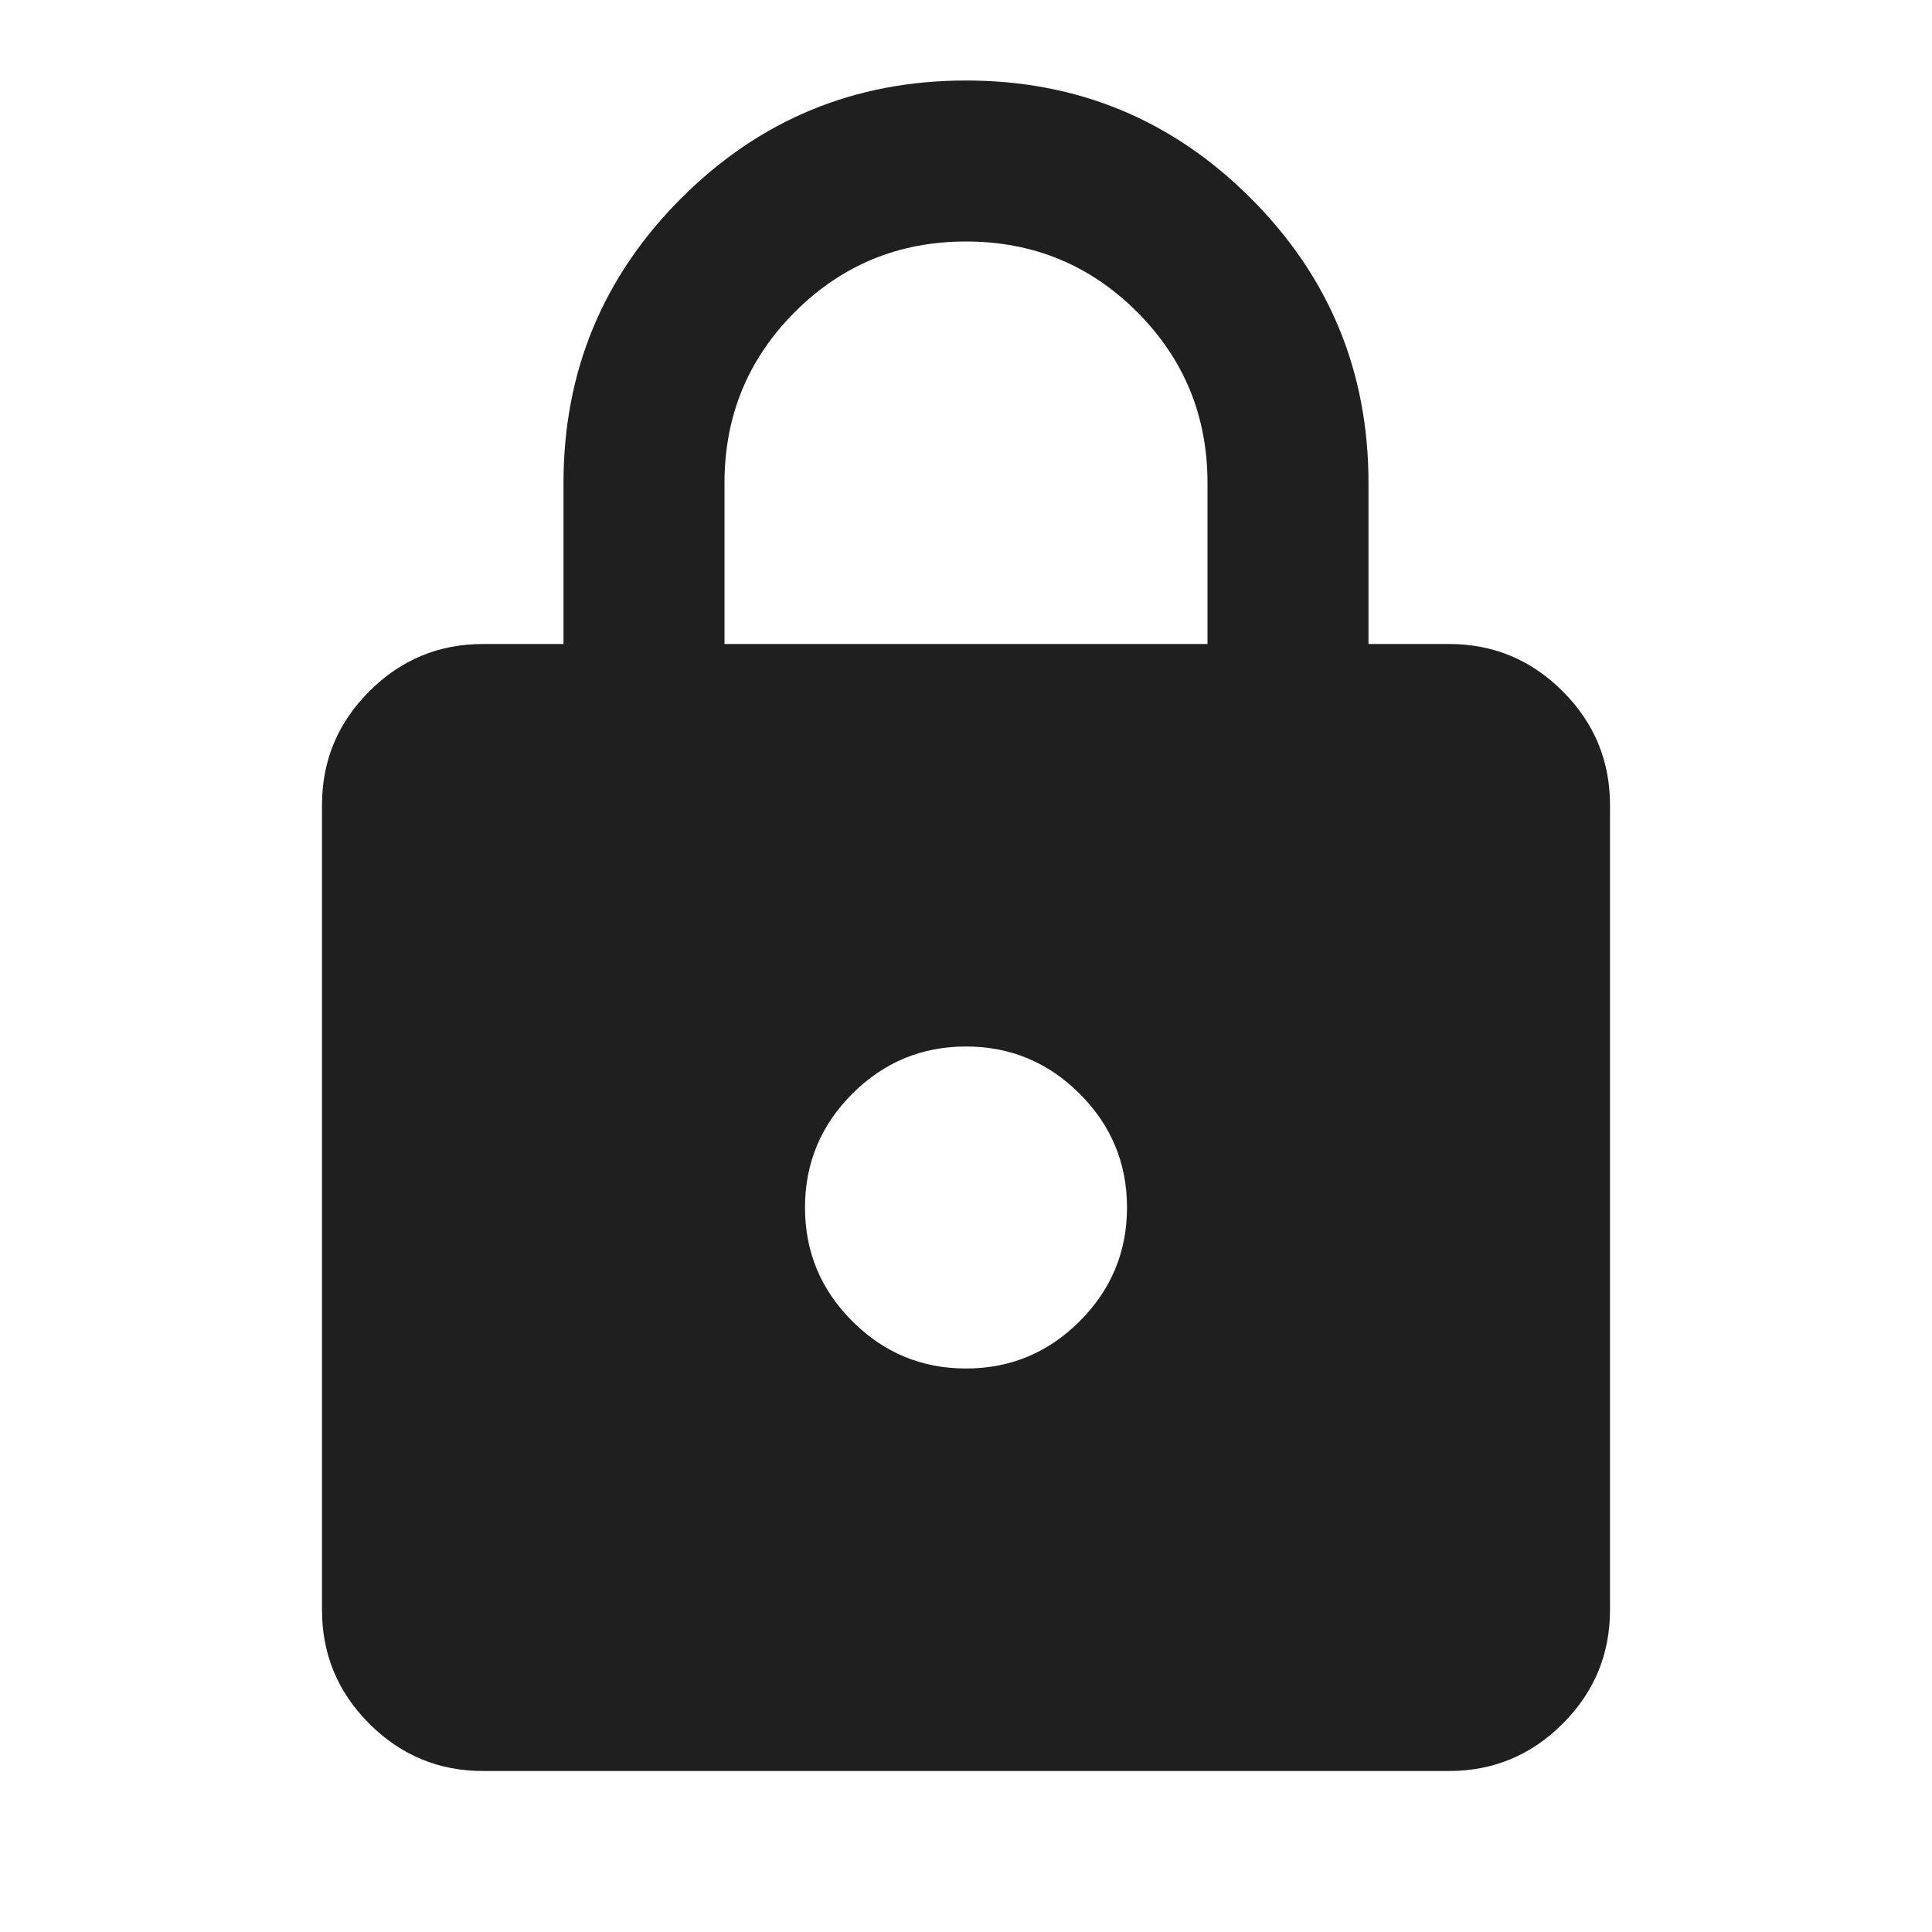
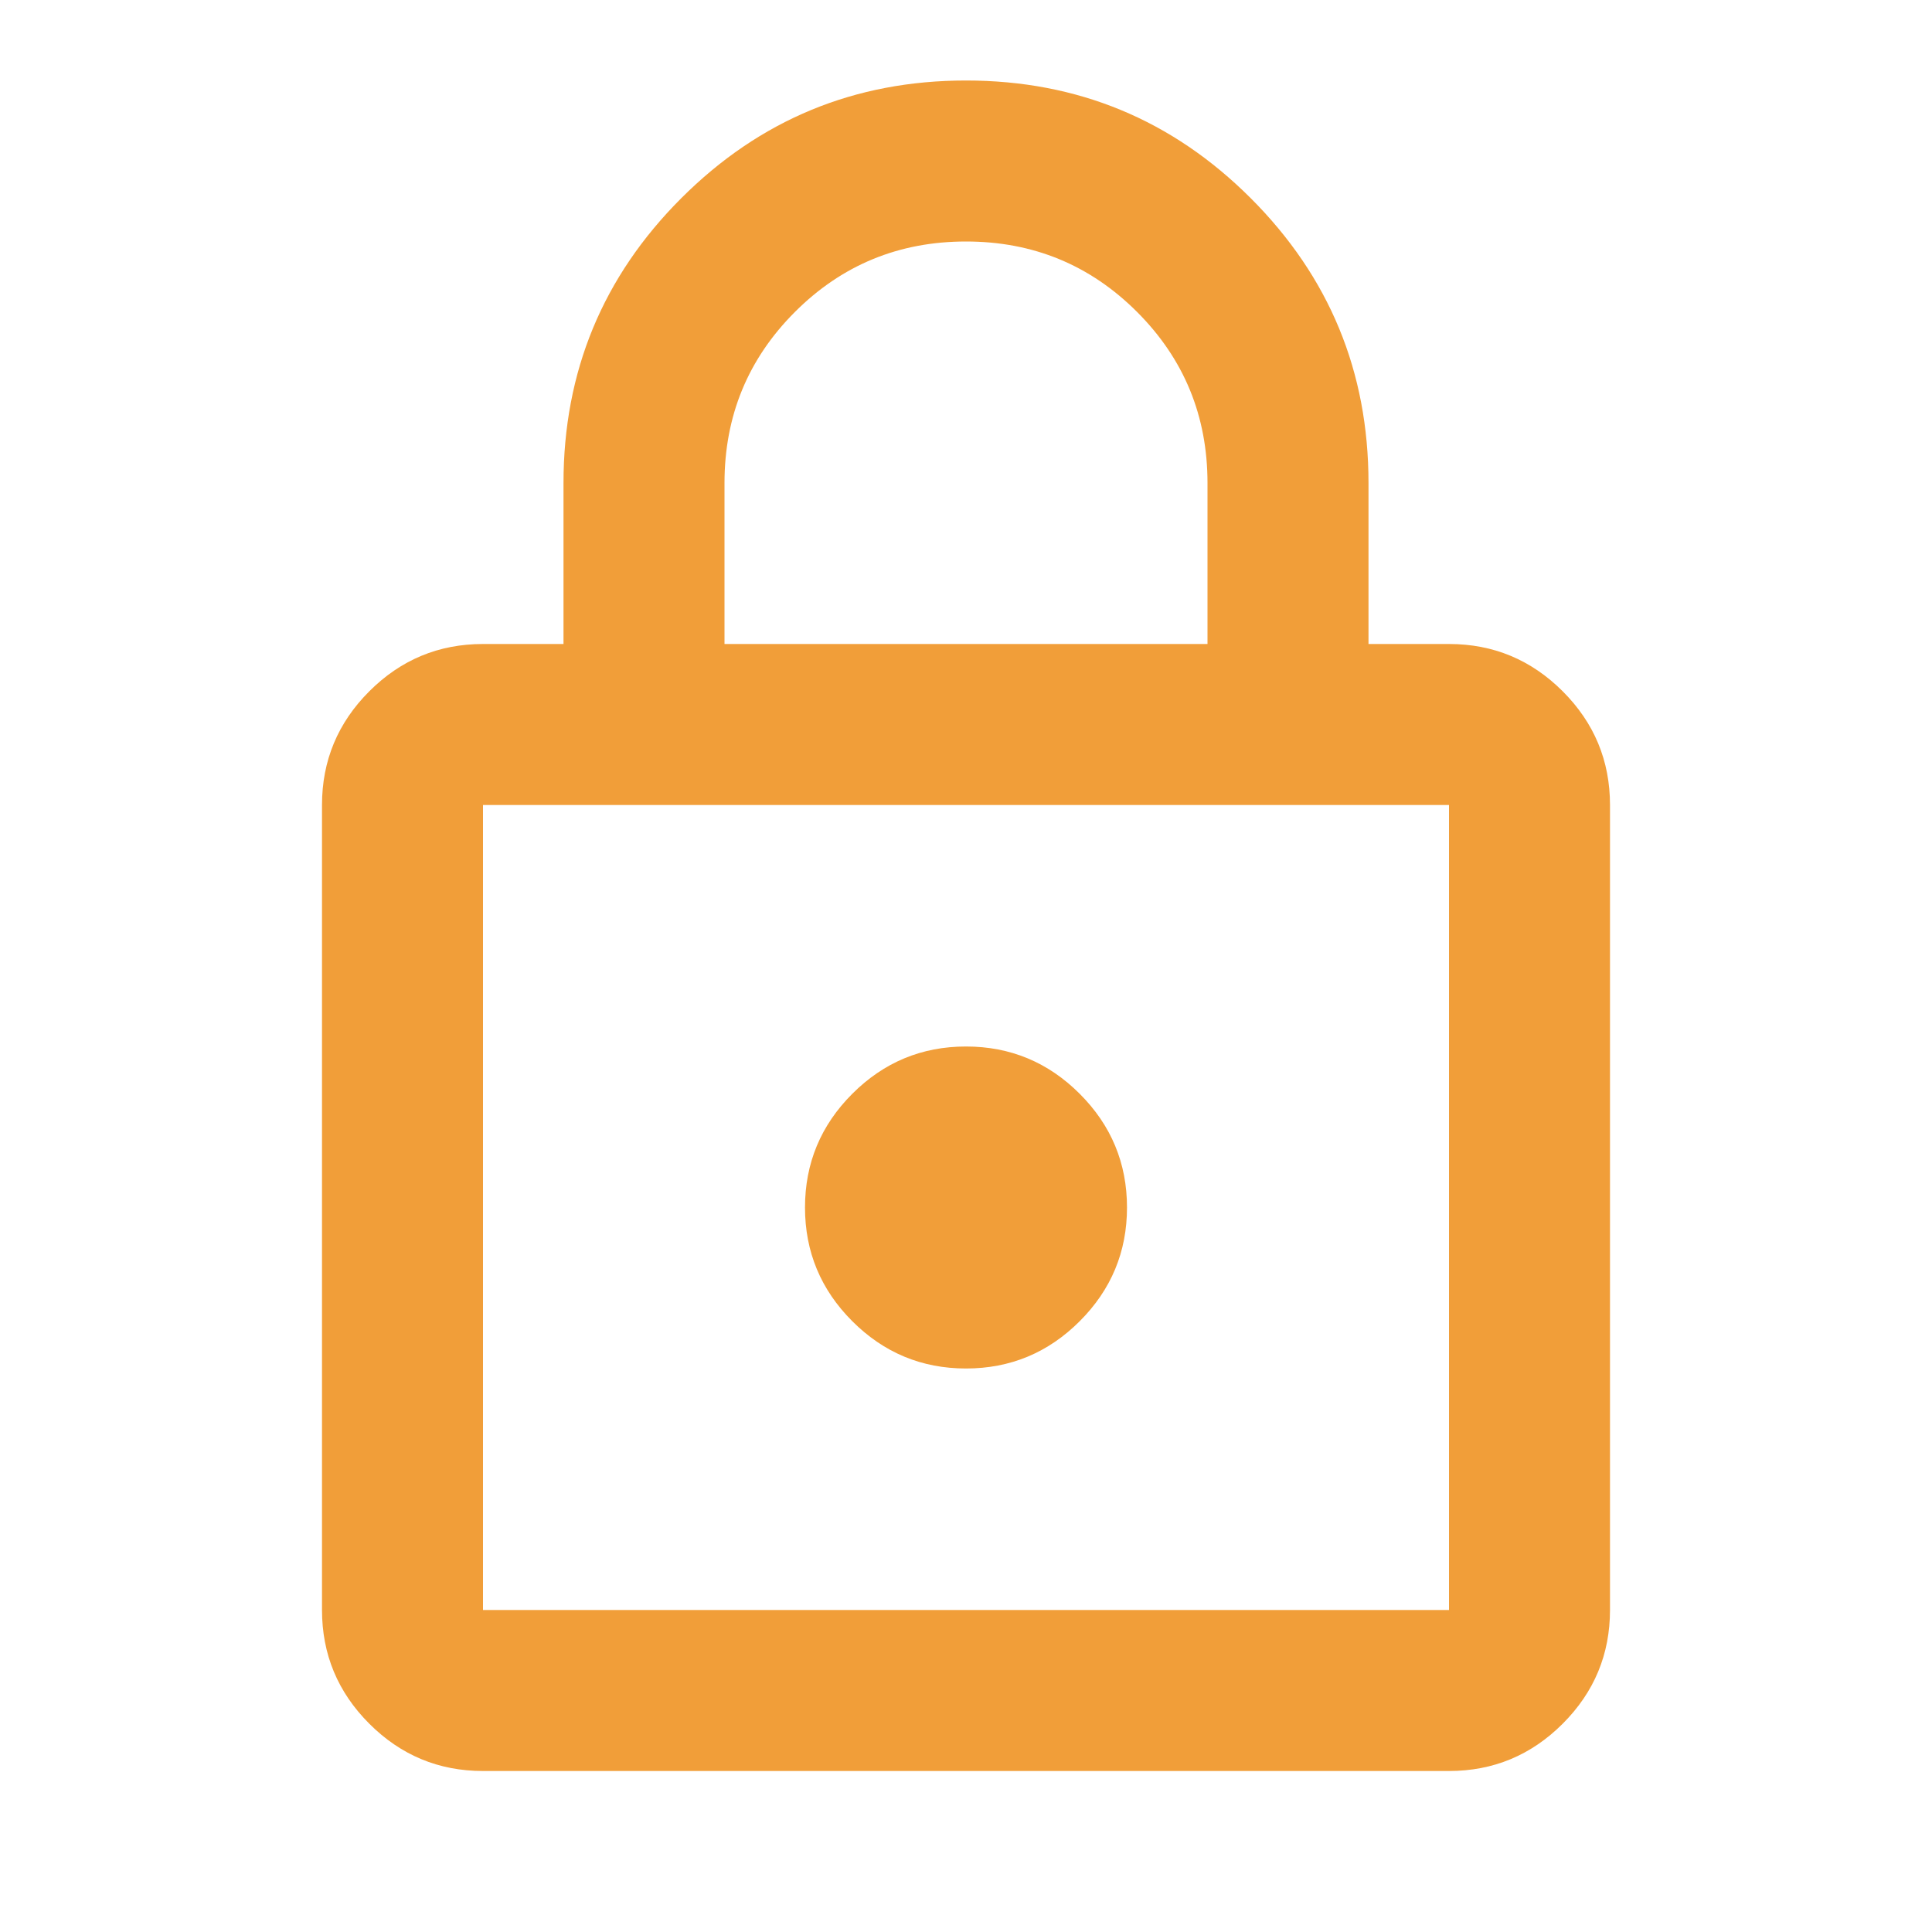
- <svg xmlns="http://www.w3.org/2000/svg" height="24px" viewBox="0 -960 960 960" width="24px" fill="#1f1f1f">
-   <path d="M240-80q-33 0-56.5-23.5T160-160v-400q0-33 23.5-56.5T240-640h40v-80q0-83 58.5-141.5T480-920q83 0 141.5 58.5T680-720v80h40q33 0 56.5 23.5T800-560v400q0 33-23.5 56.5T720-80H240Zm240-200q33 0 56.5-23.5T560-360q0-33-23.5-56.5T480-440q-33 0-56.5 23.5T400-360q0 33 23.5 56.5T480-280ZM360-640h240v-80q0-50-35-85t-85-35q-50 0-85 35t-35 85v80Z" />
+ <svg xmlns="http://www.w3.org/2000/svg" height="24px" viewBox="0 -960 960 960" width="24px" fill="#F19E39">
+   <path d="M240-80q-33 0-56.5-23.5T160-160v-400q0-33 23.5-56.5T240-640h40v-80q0-83 58.5-141.5T480-920q83 0 141.5 58.5T680-720v80h40q33 0 56.5 23.5T800-560v400q0 33-23.5 56.5T720-80H240Zm0-80h480v-400H240v400Zm240-120q33 0 56.5-23.5T560-360q0-33-23.5-56.5T480-440q-33 0-56.5 23.5T400-360q0 33 23.5 56.5T480-280ZM360-640h240v-80q0-50-35-85t-85-35q-50 0-85 35t-35 85v80ZM240-160v-400 400Z" />
</svg>
